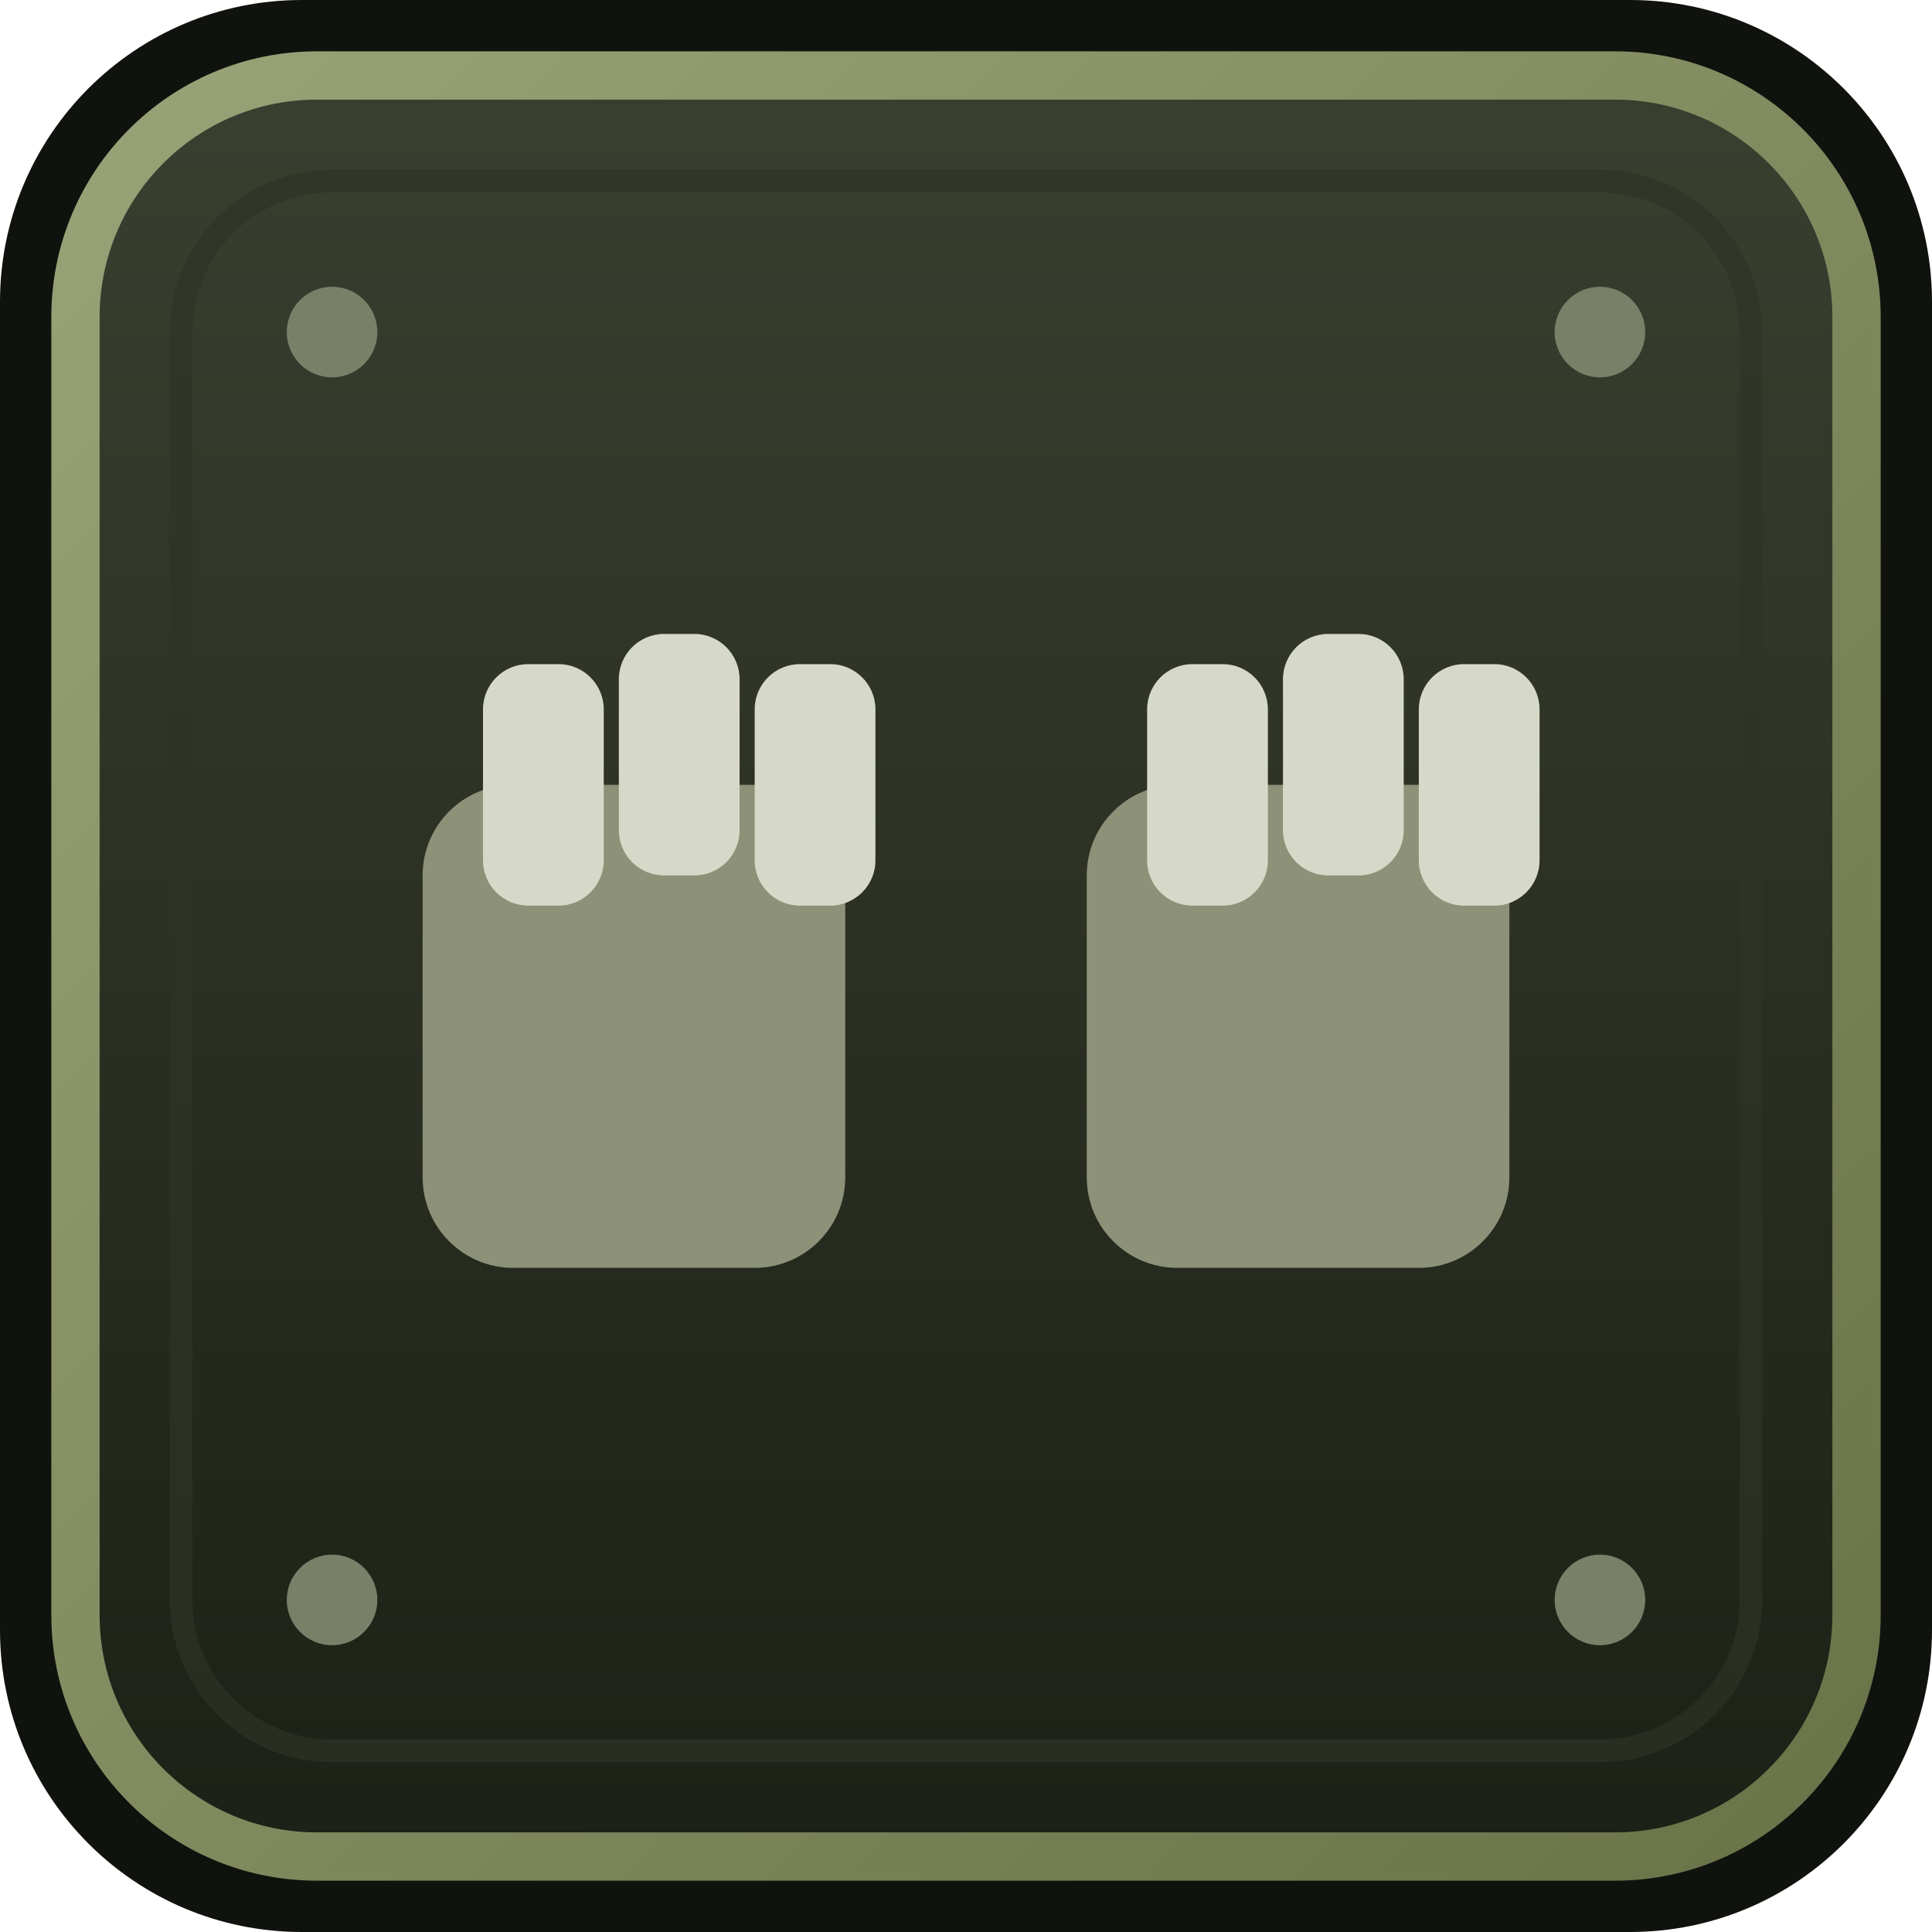
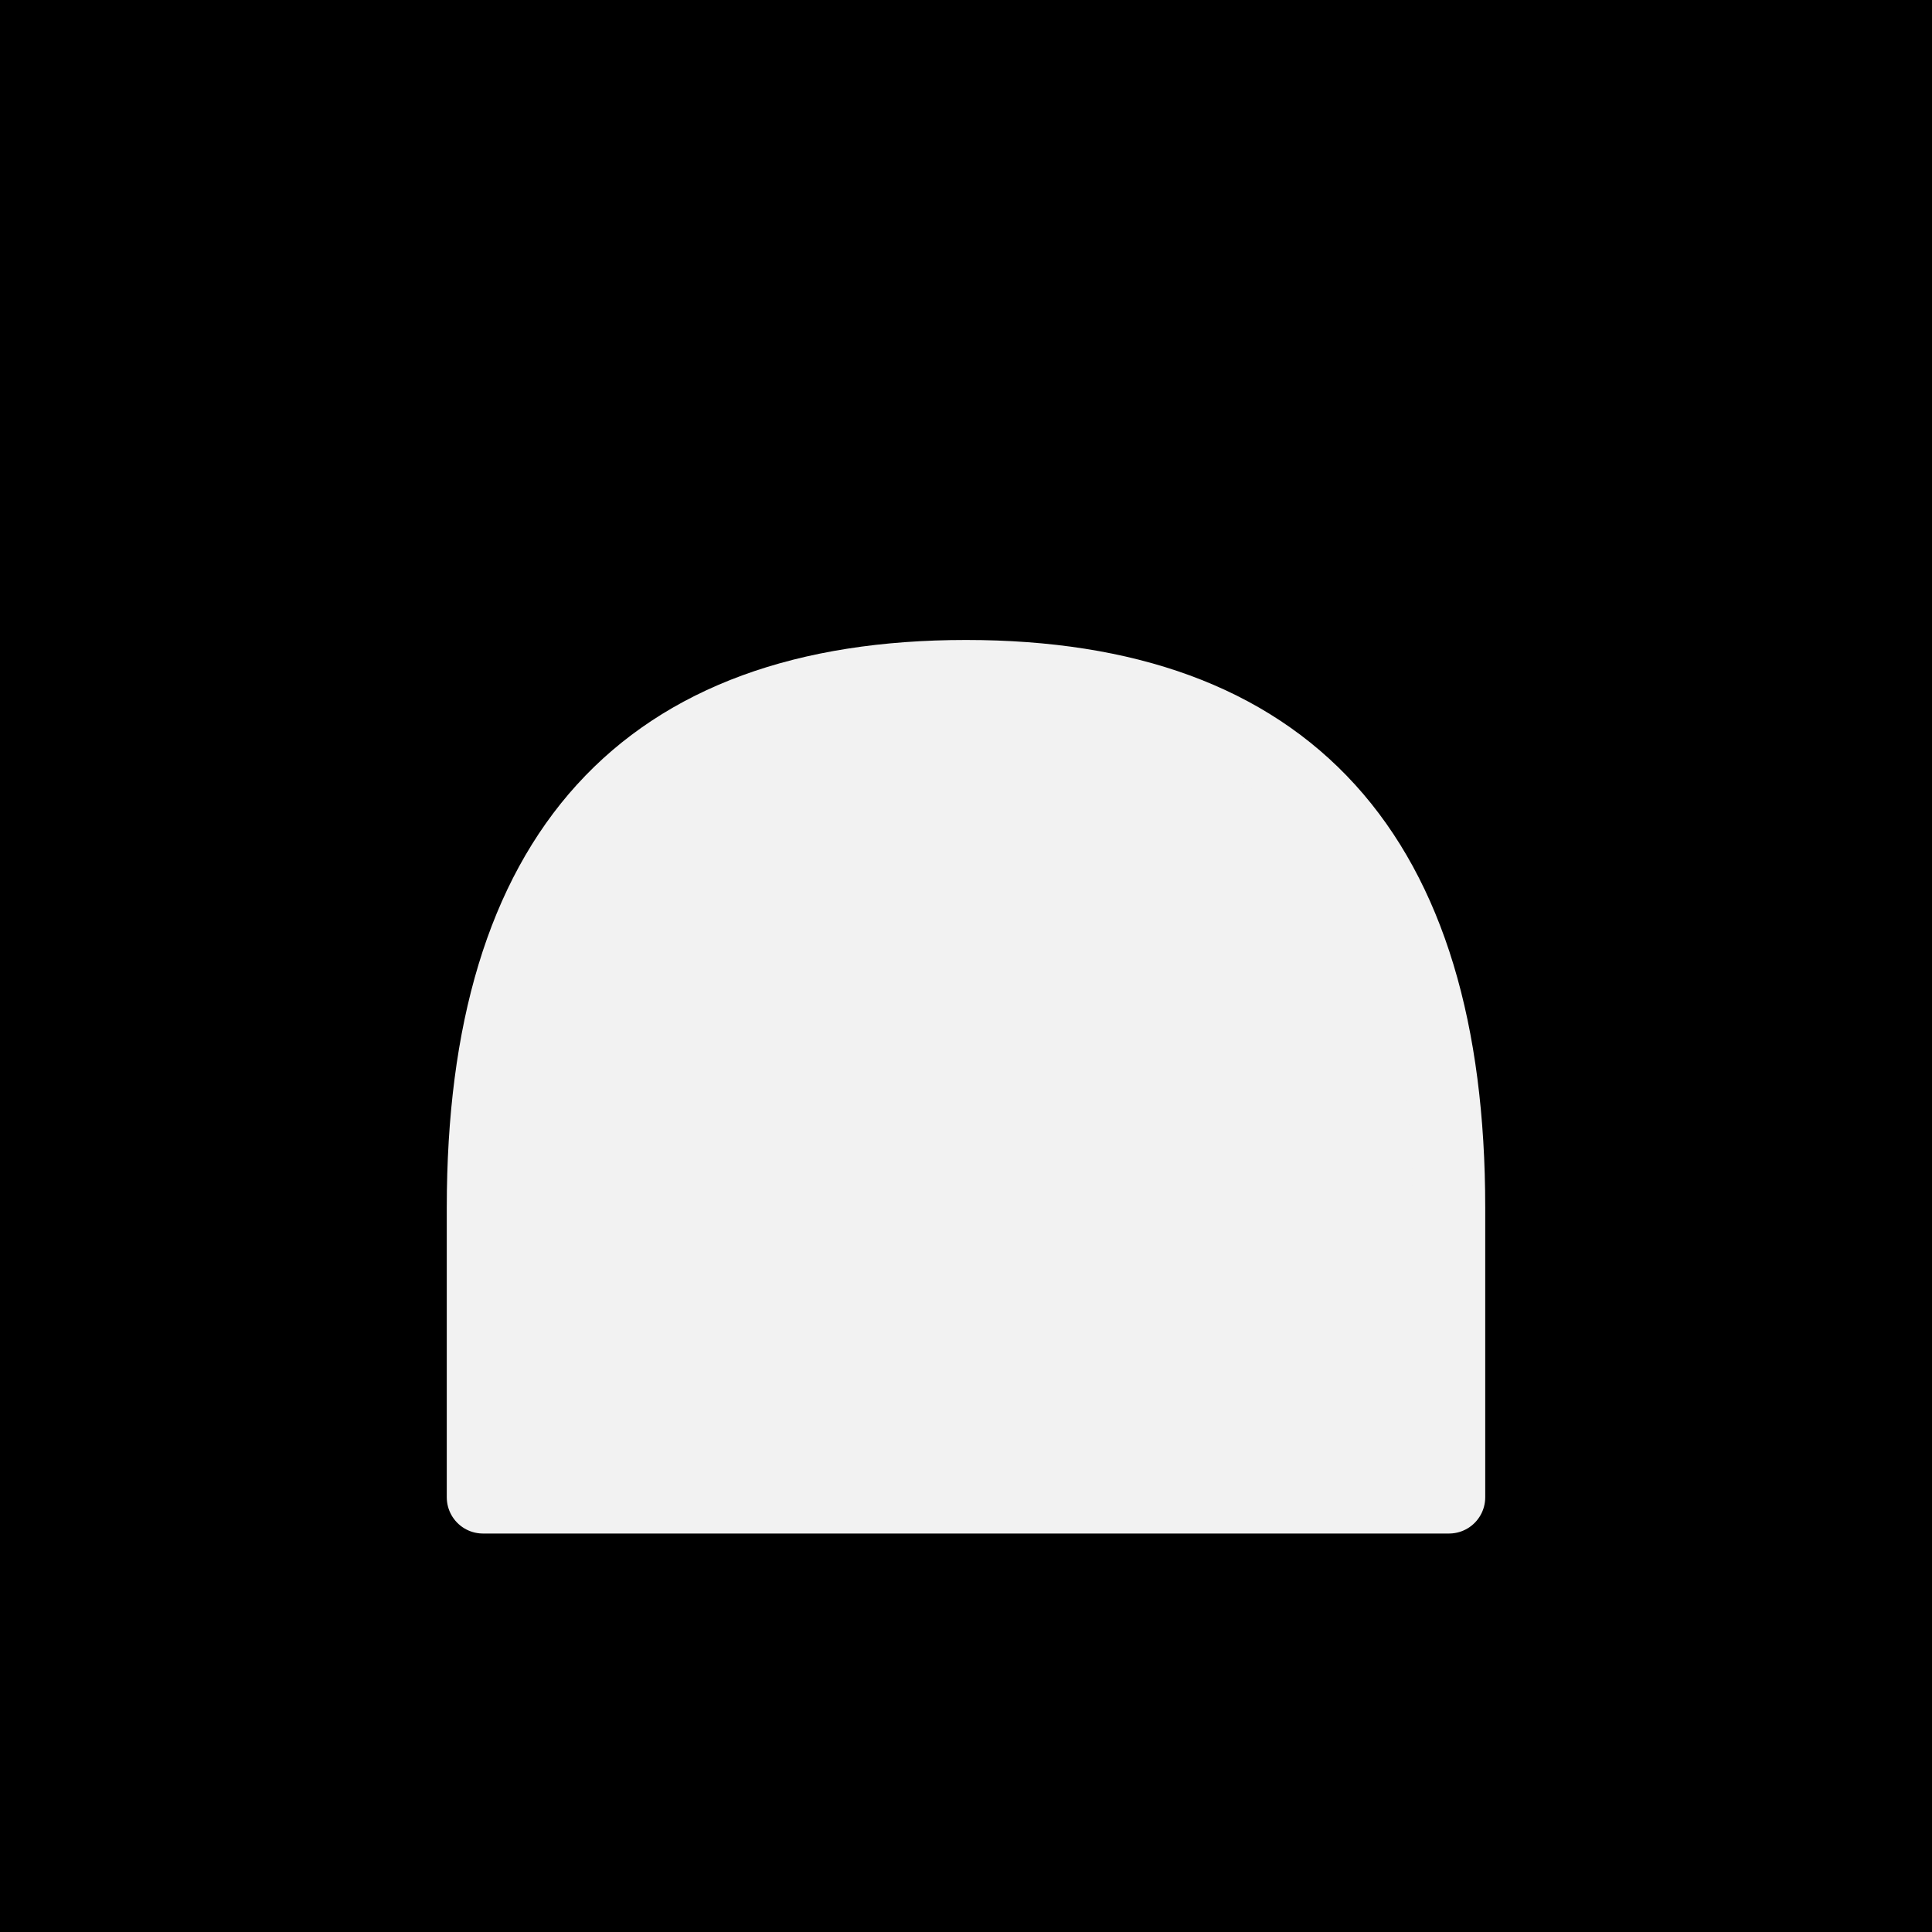
- <svg xmlns="http://www.w3.org/2000/svg" viewBox="0 0 64 64" width="64" height="64" role="img" aria-label="fists">
-   <defs>
-     <linearGradient id="p-fists" x1="0" y1="0" x2="0" y2="1">
-       <stop offset="0" stop-color="#3a4030" />
-       <stop offset="1" stop-color="#1c2016" />
-     </linearGradient>
-     <linearGradient id="r-fists" x1="0" y1="0" x2="1" y2="1">
-       <stop offset="0" stop-color="#9aa378" />
-       <stop offset="1" stop-color="#6a7348" />
-     </linearGradient>
-   </defs>
-   <rect width="64" height="64" rx="10" fill="#10120e" />
-   <rect x="2.5" y="2.5" width="59" height="59" rx="8" fill="url(#p-fists)" stroke="url(#r-fists)" stroke-width="1.6" />
-   <rect x="6" y="6" width="52" height="52" rx="5" fill="none" stroke="#2e3326" stroke-width="0.75" opacity="0.7" />
-   <circle cx="11" cy="11" r="1.5" fill="#7a8068" />
-   <circle cx="53" cy="11" r="1.5" fill="#7a8068" />
-   <circle cx="11" cy="53" r="1.5" fill="#7a8068" />
-   <circle cx="53" cy="53" r="1.5" fill="#7a8068" />
-   <rect x="14" y="26" width="14" height="16" rx="3" fill="#8d9178" />
-   <rect x="36" y="26" width="14" height="16" rx="3" fill="#8d9178" />
-   <rect x="16" y="22" width="4" height="8" rx="1.5" fill="#d7d9c8" />
-   <rect x="20.5" y="21" width="4" height="8" rx="1.5" fill="#d7d9c8" />
-   <rect x="25" y="22" width="4" height="8" rx="1.5" fill="#d7d9c8" />
-   <rect x="38" y="22" width="4" height="8" rx="1.5" fill="#d7d9c8" />
-   <rect x="42.5" y="21" width="4" height="8" rx="1.5" fill="#d7d9c8" />
-   <rect x="47" y="22" width="4" height="8" rx="1.5" fill="#d7d9c8" />
+ <svg xmlns="http://www.w3.org/2000/svg" viewBox="0 0 80 80" width="80" height="80" role="img" aria-hidden="true">
+   <rect width="80" height="80" fill="#000" />
+   <g fill="#f2f2f2" stroke="#f2f2f2" stroke-width="3" stroke-linejoin="round" stroke-linecap="round">
+     <path d="M20 50 Q20 28 40 28 Q60 28 60 50 L60 62 L20 62 Z" />
+   </g>
</svg>
